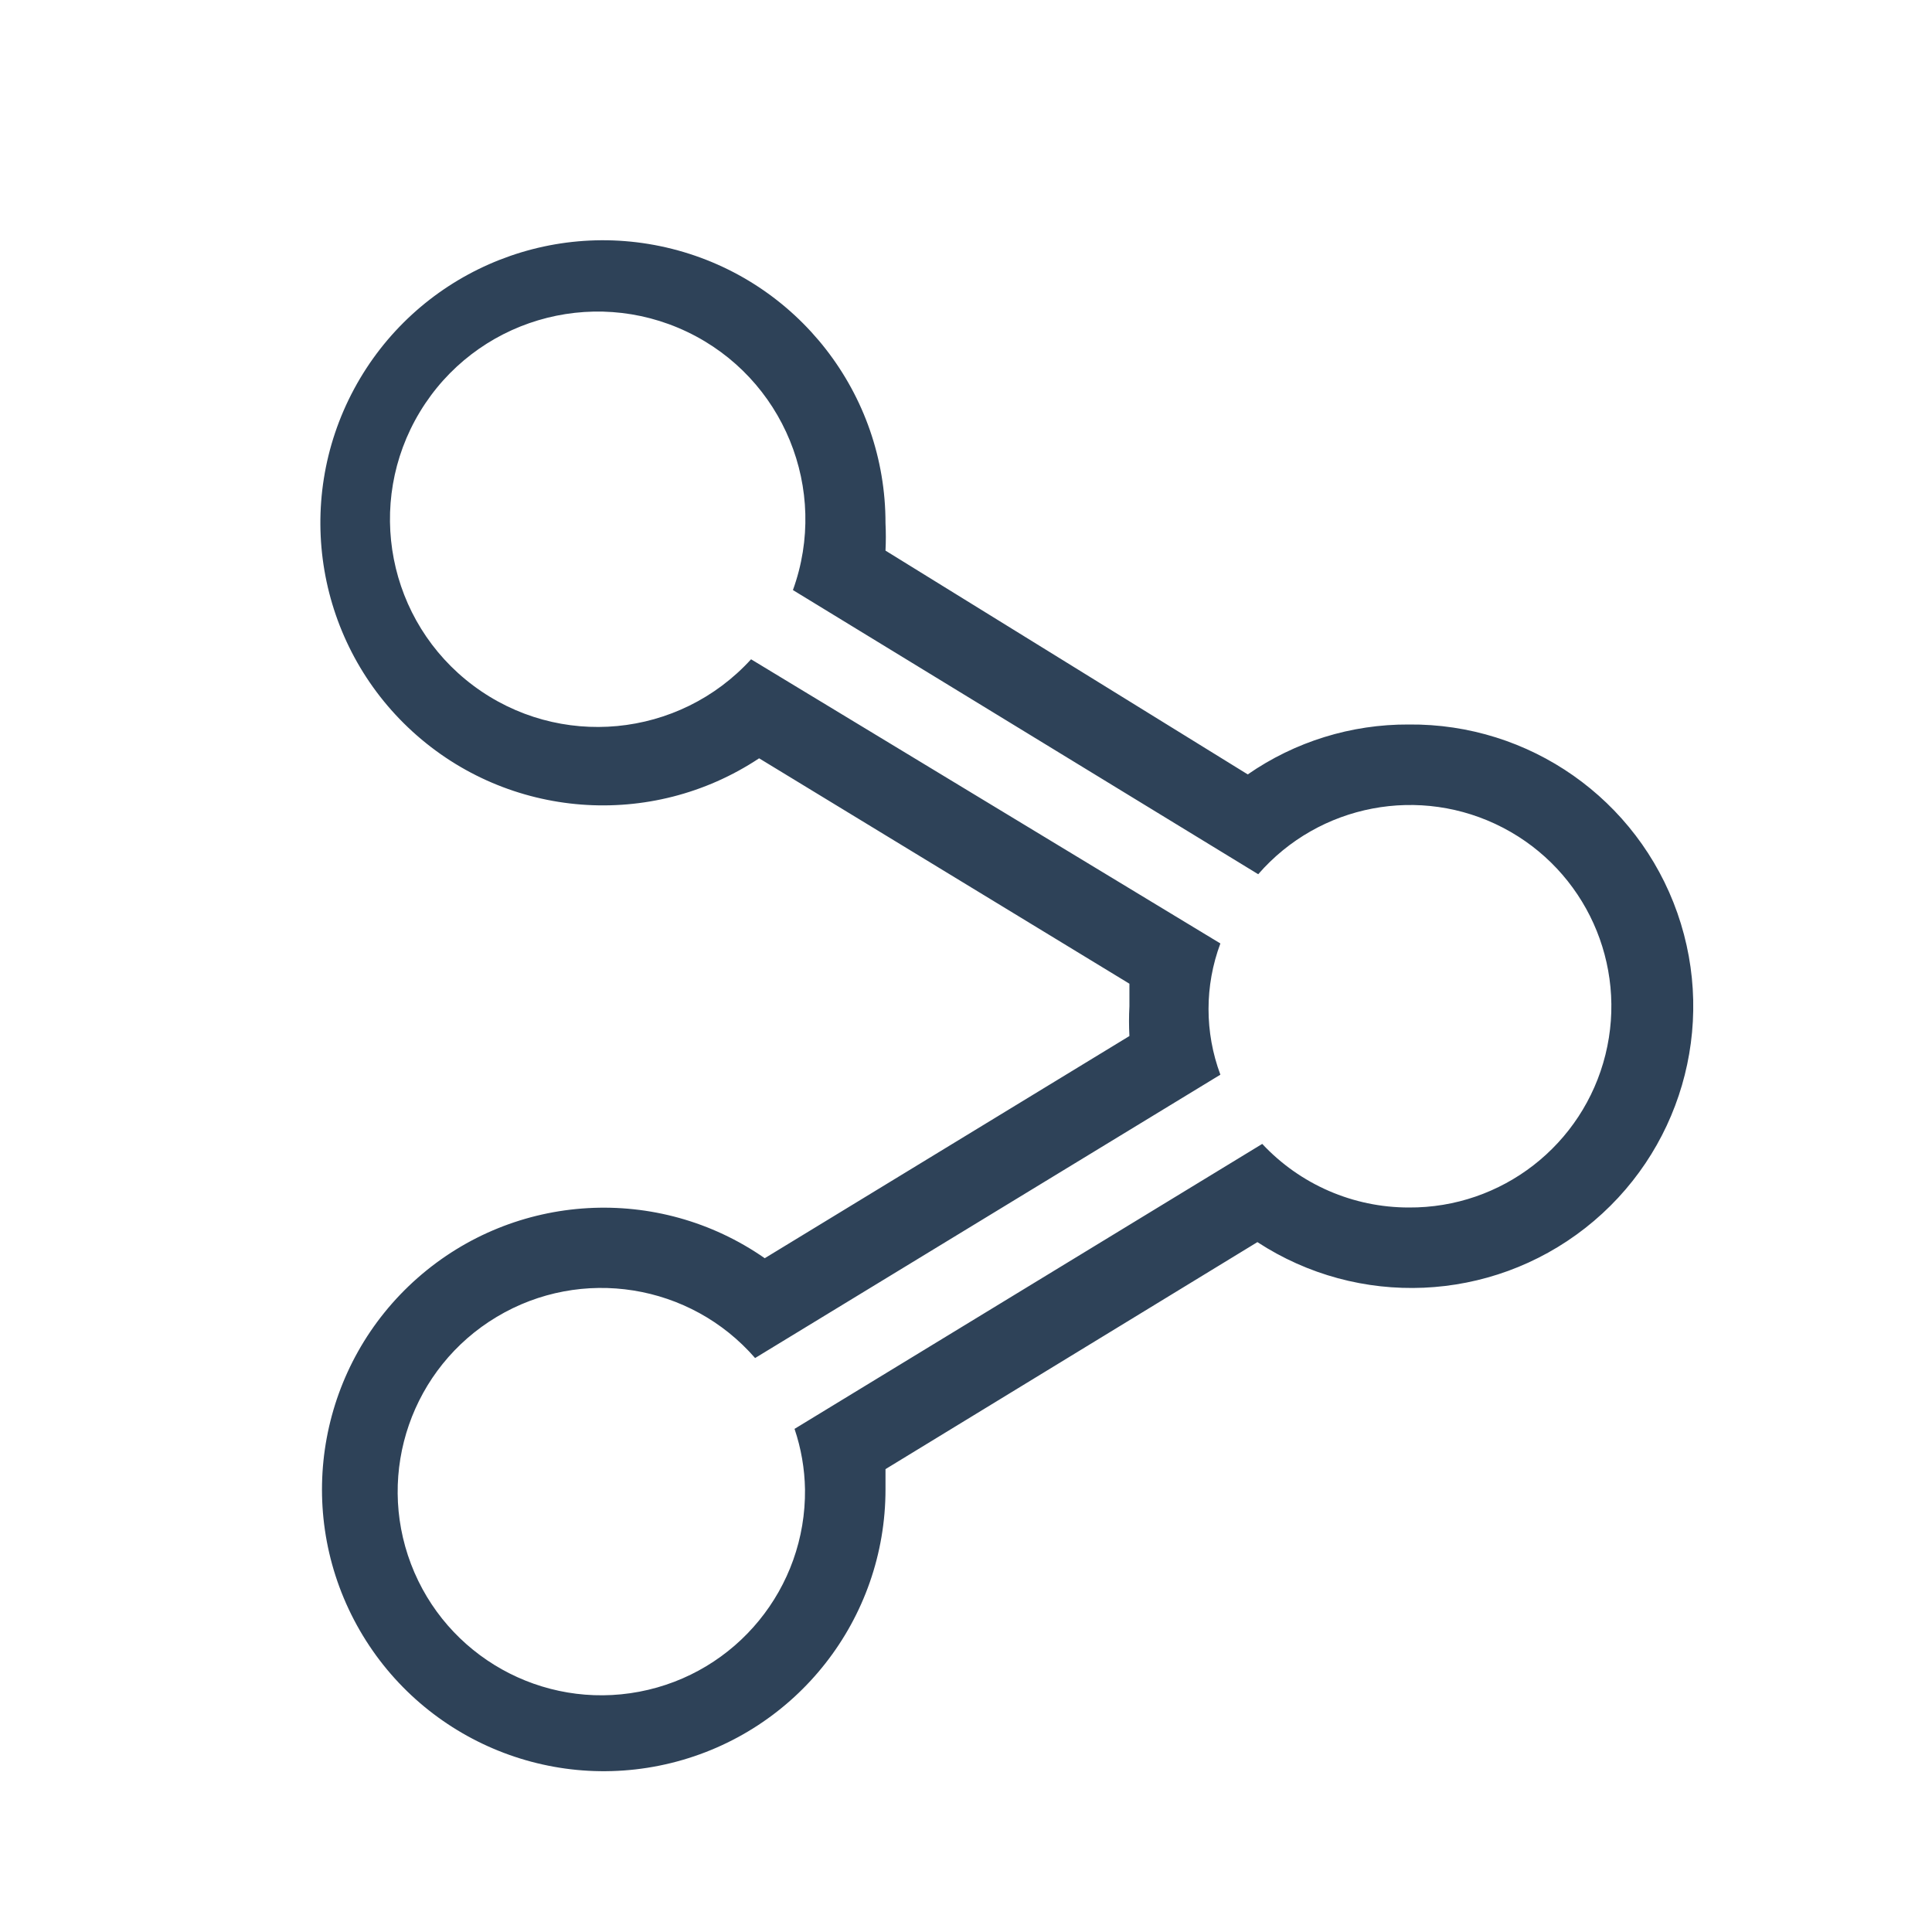
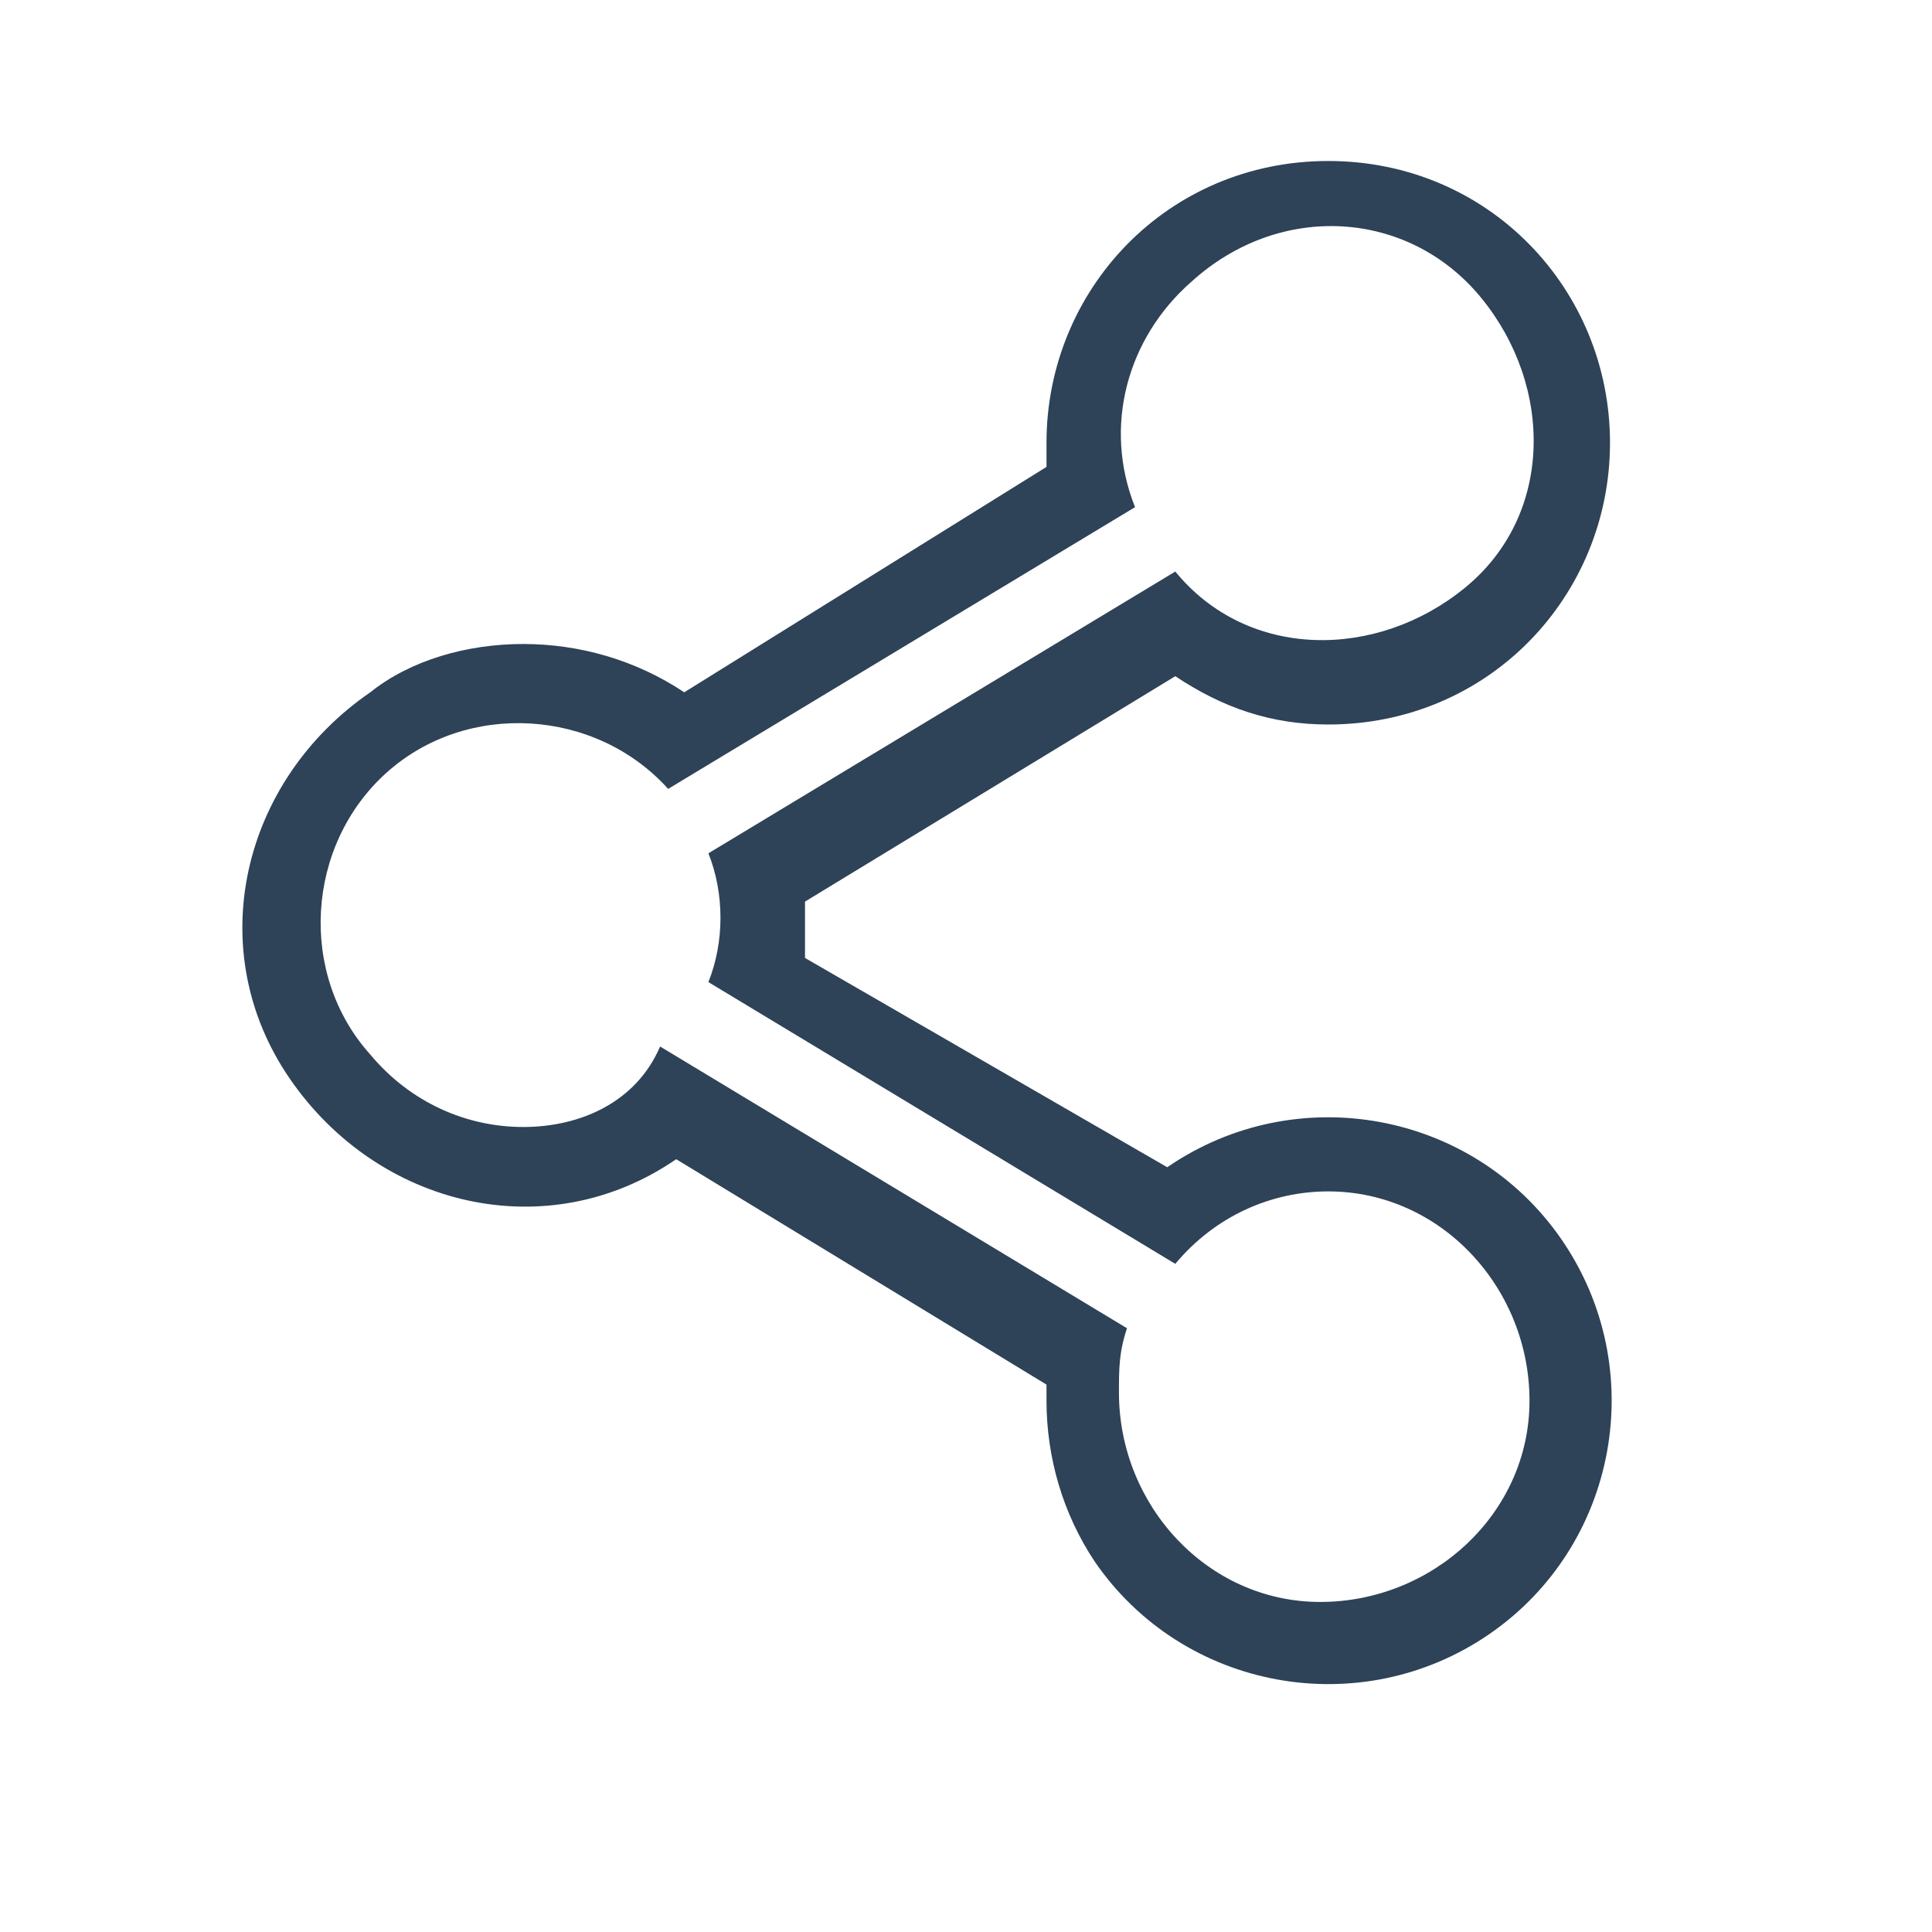
- <svg xmlns="http://www.w3.org/2000/svg" width="24" height="24" viewBox="0 0 24 24">
+ <svg xmlns="http://www.w3.org/2000/svg" version="1.1" id="Layer_1" x="0px" y="0px" viewBox="0 0 24 24" style="enable-background:new 0 0 24 24;" xml:space="preserve">
+   <style type="text/css">
+ 	.st0{fill:#2E4258;}
+ </style>
  <g id="final">
-     <path d="M17.5,9a3.48,3.48,0,0,0-2,.62L11,6.84a3.43,3.43,0,0,0,0-.34A3.51,3.51,0,1,0,9.43,9.42l4.6,2.8c0,.09,0,.18,0,.28a3.45,3.45,0,0,0,0,.37L9.5,15.63A3.5,3.5,0,1,0,11,18.5c0-.09,0-.17,0-.25l4.62-2.82A3.5,3.5,0,1,0,17.5,9Zm0,6a2.49,2.49,0,0,1-1.82-.79L9.87,17.75a2.47,2.47,0,0,1,.13.75,2.53,2.53,0,1,1-.62-1.63l5.78-3.52a2.33,2.33,0,0,1,0-1.63L9.33,8.19a2.58,2.58,0,1,1,.52-.86l5.78,3.53A2.5,2.5,0,1,1,17.5,15Z" fill="#2e4258" />
+     <path class="st0" d="M4.6,8.6c-1.6,1.1-2.1,3.2-1,4.8c1.1,1.6,3.2,2.1,4.8,1l4.6,2.8c0,0.1,0,0.2,0,0.2c0,0.7,0.2,1.4,0.6,2   c1.1,1.6,3.3,2,4.9,0.9c1.6-1.1,2-3.3,0.9-4.9c-1.1-1.6-3.3-2-4.9-0.9L10,11.9c0-0.1,0-0.2,0-0.4c0-0.1,0-0.2,0-0.3l4.6-2.8   C15.2,8.8,15.8,9,16.5,9C18.5,9,20,7.4,20,5.5C20,3.6,18.5,2,16.5,2S13,3.6,13,5.5c0,0.1,0,0.2,0,0.3L8.5,8.6C7.9,8.2,7.2,8,6.5,8   C5.8,8,5.1,8.2,4.6,8.6z M4.6,13.1c-0.9-1-0.8-2.6,0.2-3.5c1-0.9,2.6-0.8,3.5,0.2l5.8-3.5c-0.4-1-0.1-2.1,0.7-2.8   c1.1-1,2.7-0.9,3.6,0.2s0.9,2.7-0.2,3.6s-2.7,0.9-3.6-0.2l-5.8,3.5c0.2,0.5,0.2,1.1,0,1.6l5.8,3.5c0.5-0.6,1.2-0.9,1.9-0.9   c1.4,0,2.5,1.2,2.5,2.6c0,1.4-1.2,2.5-2.6,2.5c-1.4,0-2.5-1.2-2.5-2.6c0-0.3,0-0.5,0.1-0.8l-5.8-3.5C7.9,13.7,7.2,14,6.5,14   C5.8,14,5.1,13.7,4.6,13.1z" />
  </g>
</svg>
